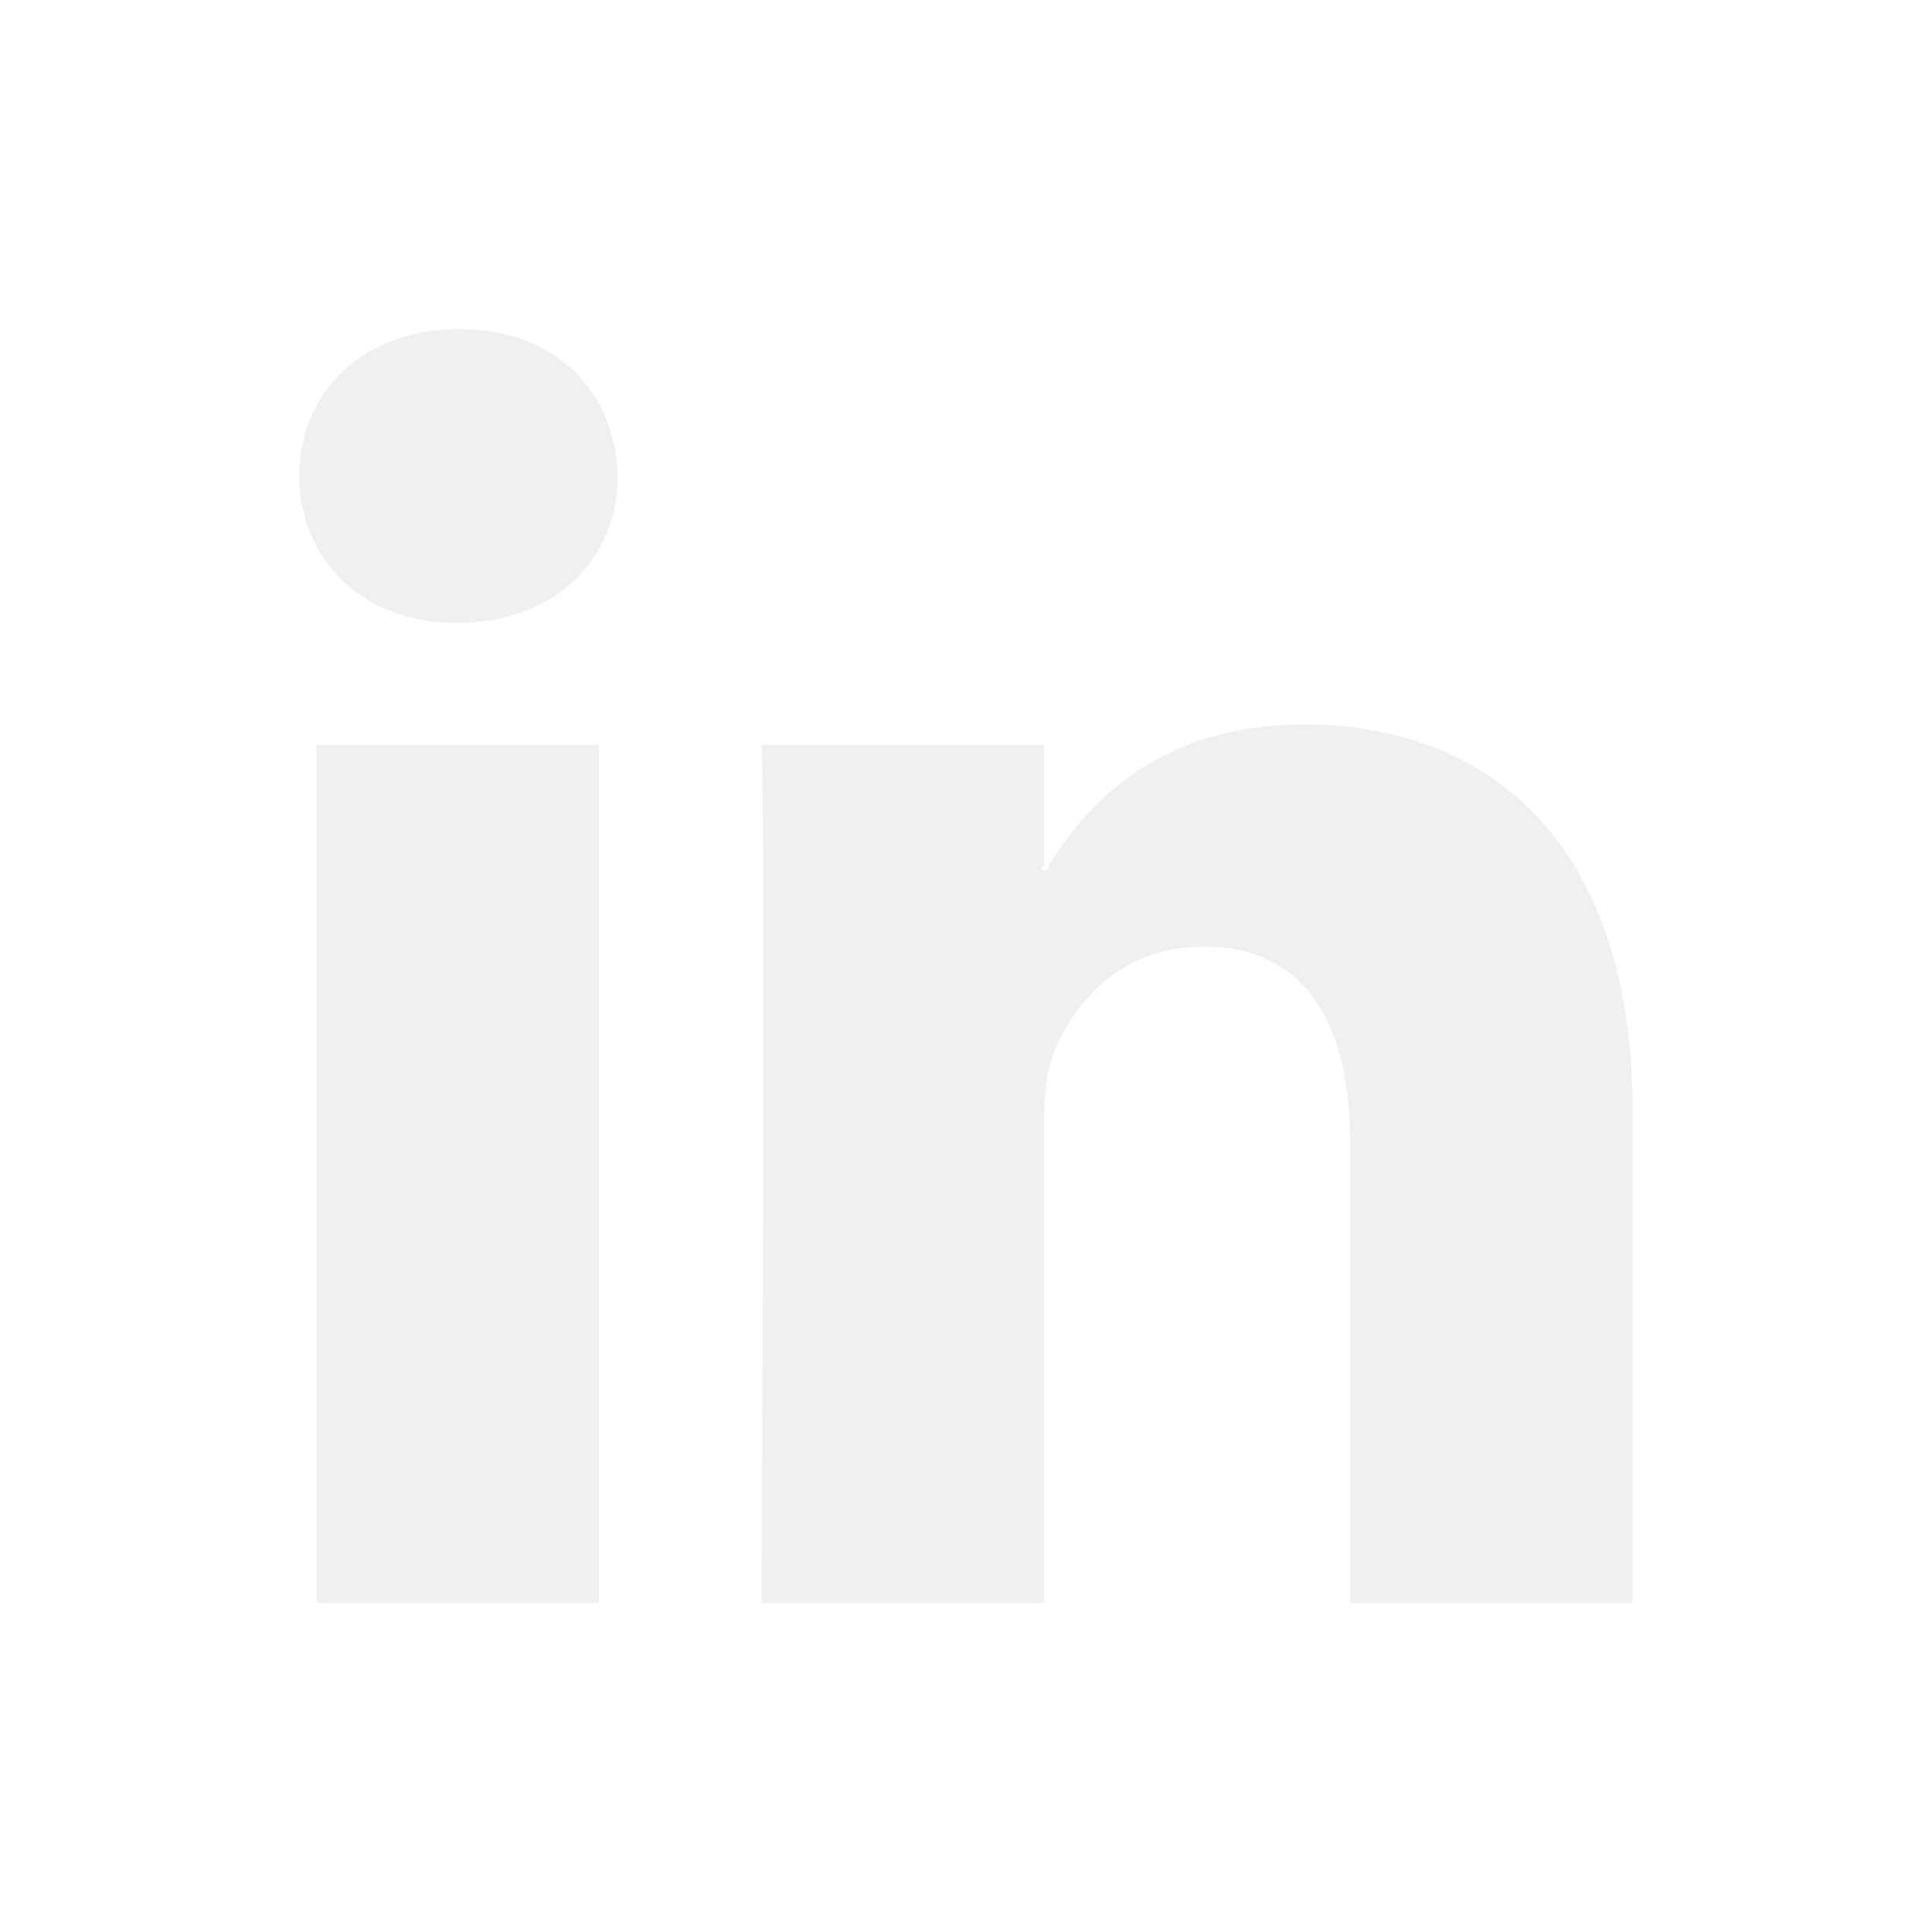
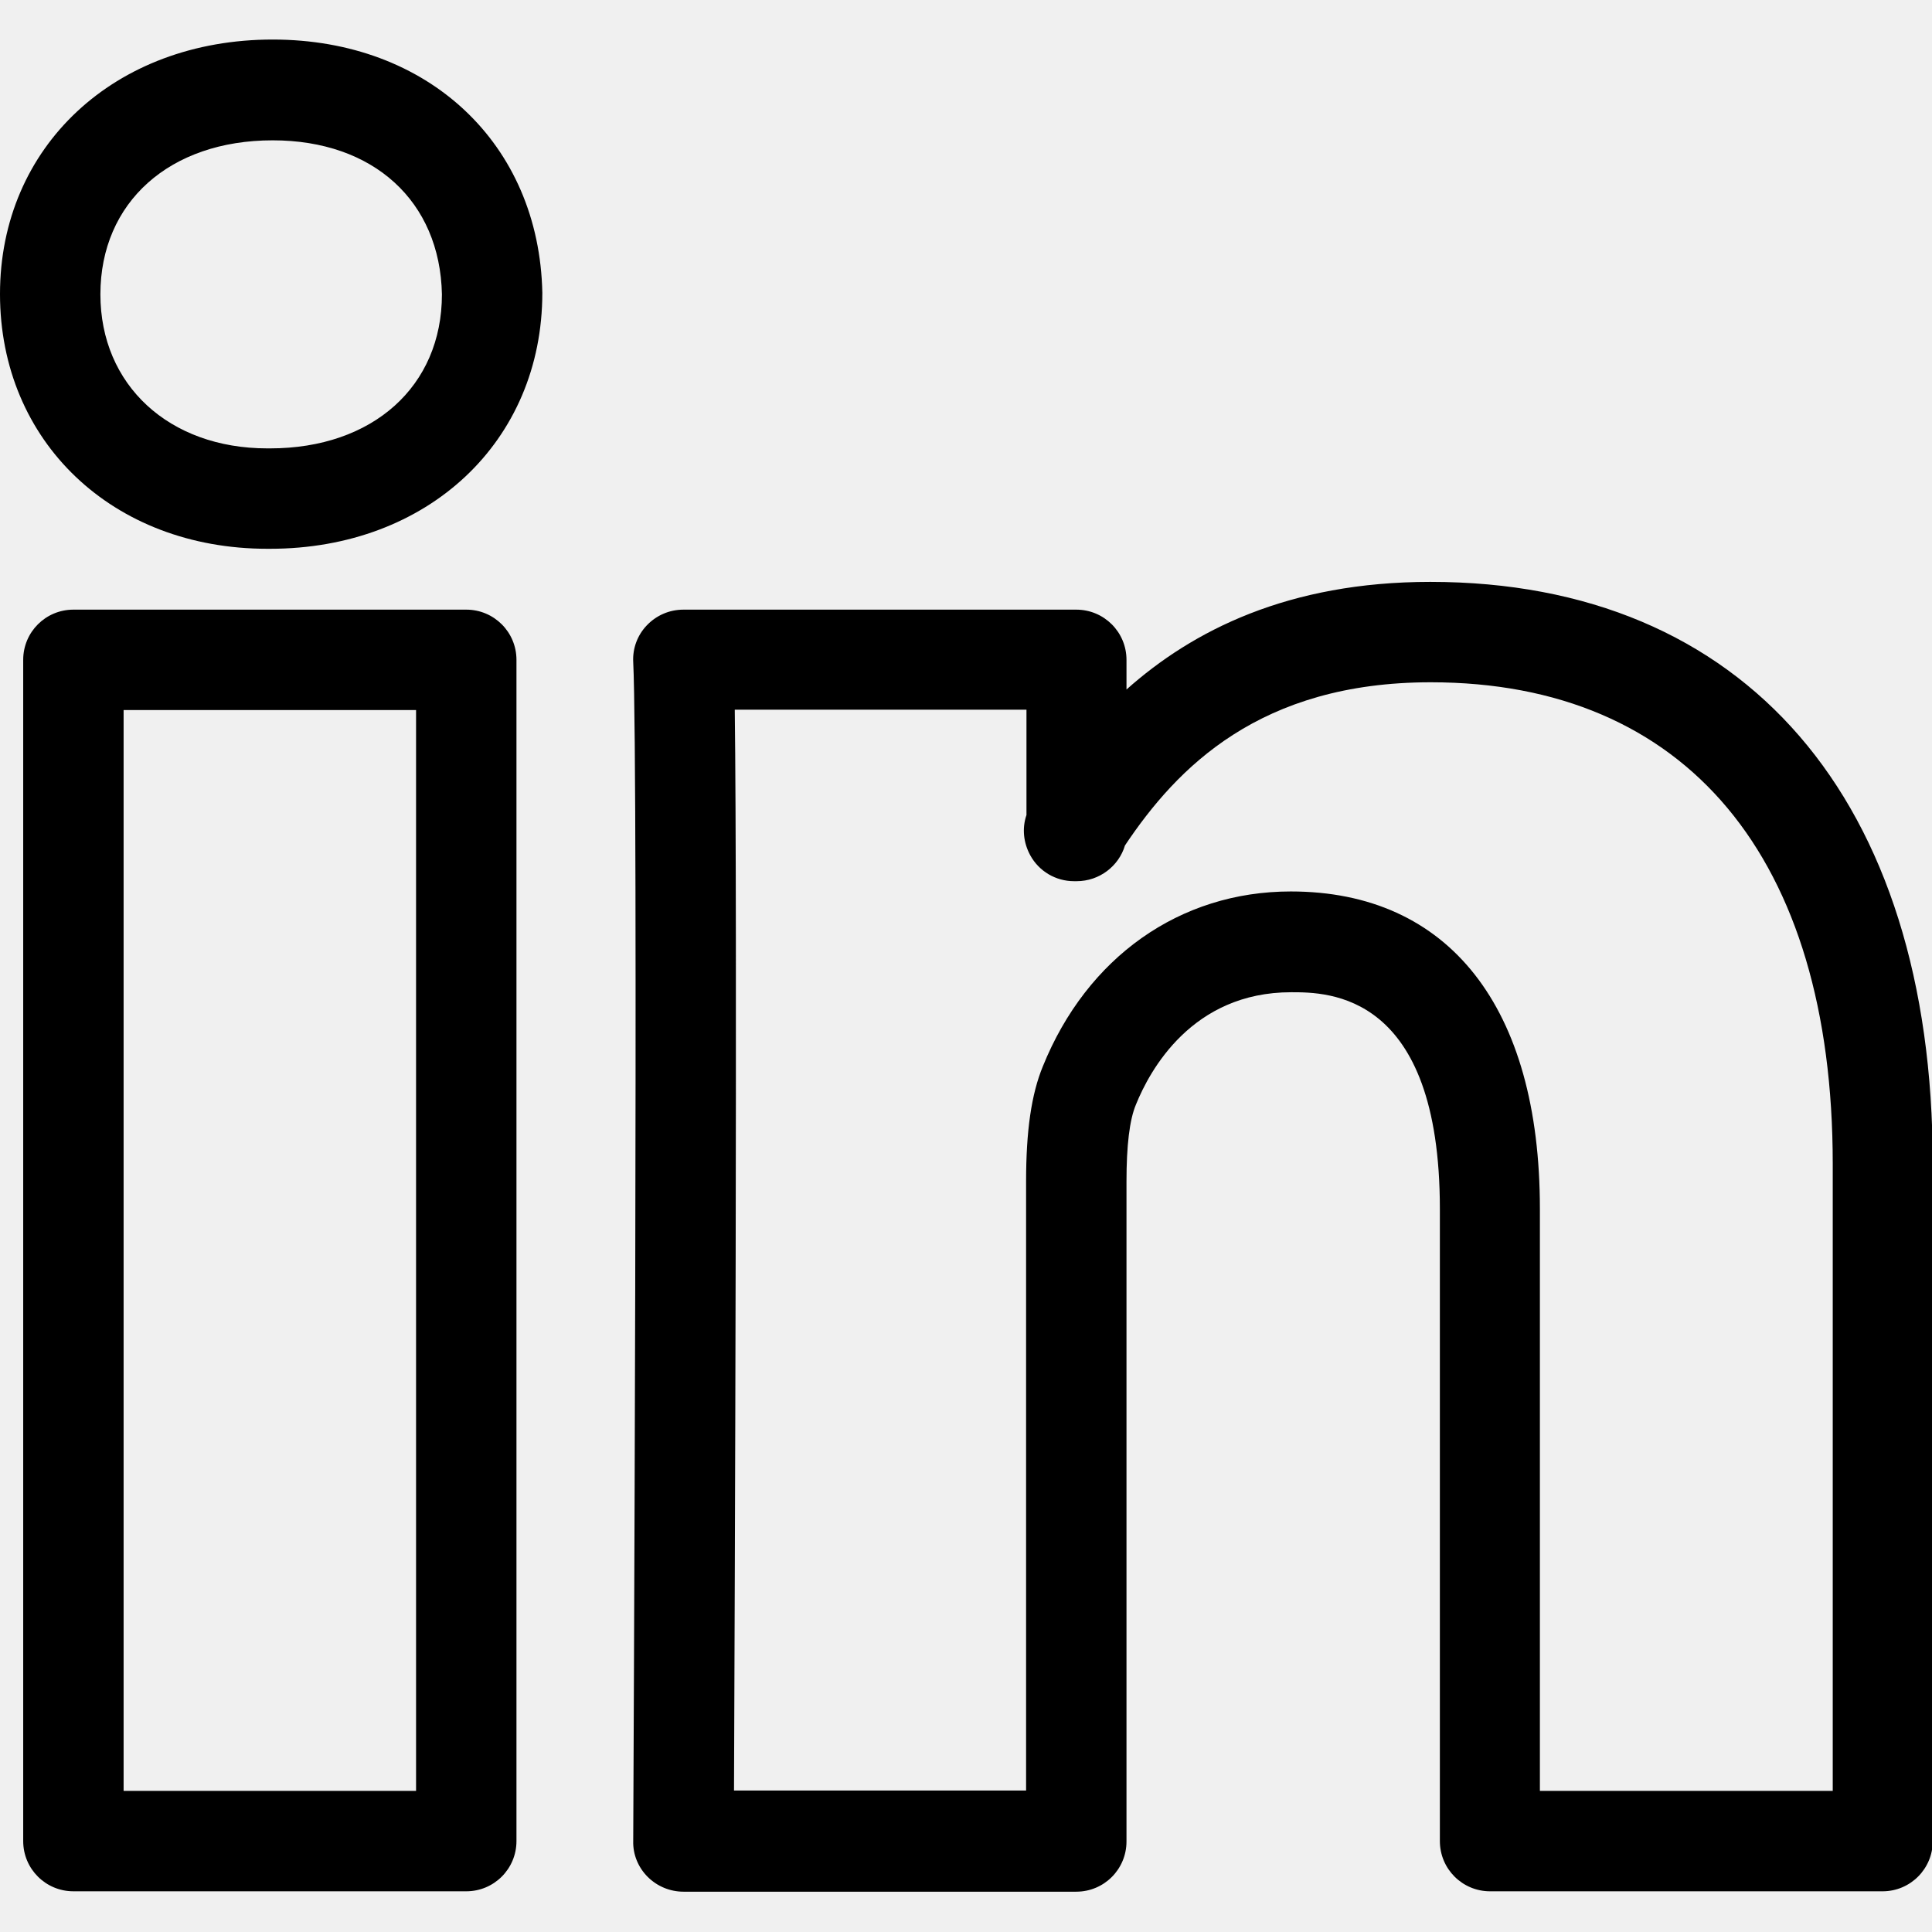
- <svg xmlns="http://www.w3.org/2000/svg" fill="#ffffff" height="200px" width="200px" version="1.1" id="Layer_1" viewBox="0 0 455 455" xml:space="preserve" stroke="#ffffff">
-   <g id="SVGRepo_bgCarrier" stroke-width="0" />
-   <g id="SVGRepo_tracerCarrier" stroke-linecap="round" stroke-linejoin="round" />
-   <g id="SVGRepo_iconCarrier">
-     <g>
-       <path style="fill-rule:evenodd;clip-rule:evenodd;" d="M246.4,204.35v-0.665c-0.136,0.223-0.324,0.446-0.442,0.665H246.4z" />
-       <path style="fill-rule:evenodd;clip-rule:evenodd;" d="M0,0v455h455V0H0z M141.522,378.002H74.016V174.906h67.506V378.002z M107.769,147.186h-0.446C84.678,147.186,70,131.585,70,112.085c0-19.928,15.107-35.087,38.211-35.087 c23.109,0,37.31,15.159,37.752,35.087C145.963,131.585,131.32,147.186,107.769,147.186z M385,378.002h-67.524V269.345 c0-27.291-9.756-45.92-34.195-45.92c-18.664,0-29.755,12.543-34.641,24.693c-1.776,4.34-2.24,10.373-2.24,16.459v113.426h-67.537 c0,0,0.905-184.043,0-203.096H246.4v28.779c8.973-13.807,24.986-33.547,60.856-33.547c44.437,0,77.744,29.02,77.744,91.398V378.002 z" />
-     </g>
-   </g>
+ <svg xmlns="http://www.w3.org/2000/svg" width="1em" height="1em" viewBox="0 0 1024 1024">
+   <path fill="currentColor" d="M997.795 1002.43H789.769c-14.715 0-26.607-11.892-26.607-26.607V640.806c0-114.898-59.263-114.898-78.816-114.898c-52.611 0-74.986 41.525-82.243 59.466c-3.427 8.064-5.04 21.77-5.04 40.921v349.732c0 14.715-11.892 26.607-26.606 26.607H362.23c-7.055 0-13.909-2.822-18.948-7.86s-7.861-11.895-7.66-18.95c0-5.643 2.822-567.432 0-624.881c-.403-7.257 2.217-14.312 7.257-19.553s11.893-8.265 19.35-8.265h208.228c14.714 0 26.607 11.892 26.607 26.607v15.723c35.074-31.244 85.669-57.046 161.058-57.046c166.702 0 266.28 115.3 266.28 308.409v359.005c0 14.715-11.893 26.607-26.607 26.607m-181.418-53.214l155.012-.004V616.815c0-162.268-77.606-255.193-213.065-255.193c-90.507 0-134.45 45.153-162.066 86.476c-3.225 10.885-13.506 18.949-25.6 18.949h-1.41c-9.677 0-18.546-5.242-23.181-13.707c-3.628-6.653-4.435-14.313-2.016-21.368v-55.835H389.443c1.411 111.068 0 470.477-.403 572.877h154.809V626.09c0-26.809 2.822-46.16 8.869-60.875c23.383-57.852 72.566-92.724 131.427-92.724c83.855 0 132.03 61.28 132.03 168.113v308.611h.204zm-569.246 53.21H38.904c-14.715 0-26.607-11.892-26.607-26.607V349.73c0-14.715 11.892-26.608 26.607-26.608h208.227c14.715 0 26.607 11.893 26.607 26.607V975.82c0 14.715-11.892 26.608-26.607 26.608zM65.513 949.213h155.01V376.336H65.514zm77.605-658.344l-1.412-.001c-82.041 0-141.707-56.844-141.707-135.055c0-78.009 60.674-134.854 144.529-134.854c82.444 0 141.305 55.231 142.918 134.249c0 78.816-60.674 135.66-144.328 135.66zm1.41-216.492c-54.627 0-91.313 32.857-91.313 81.639c0 47.974 36.284 81.637 88.492 81.637h1.41c54.426 0 91.112-32.857 91.112-81.638c-1.008-49.386-36.283-81.638-89.701-81.638" />
</svg>
